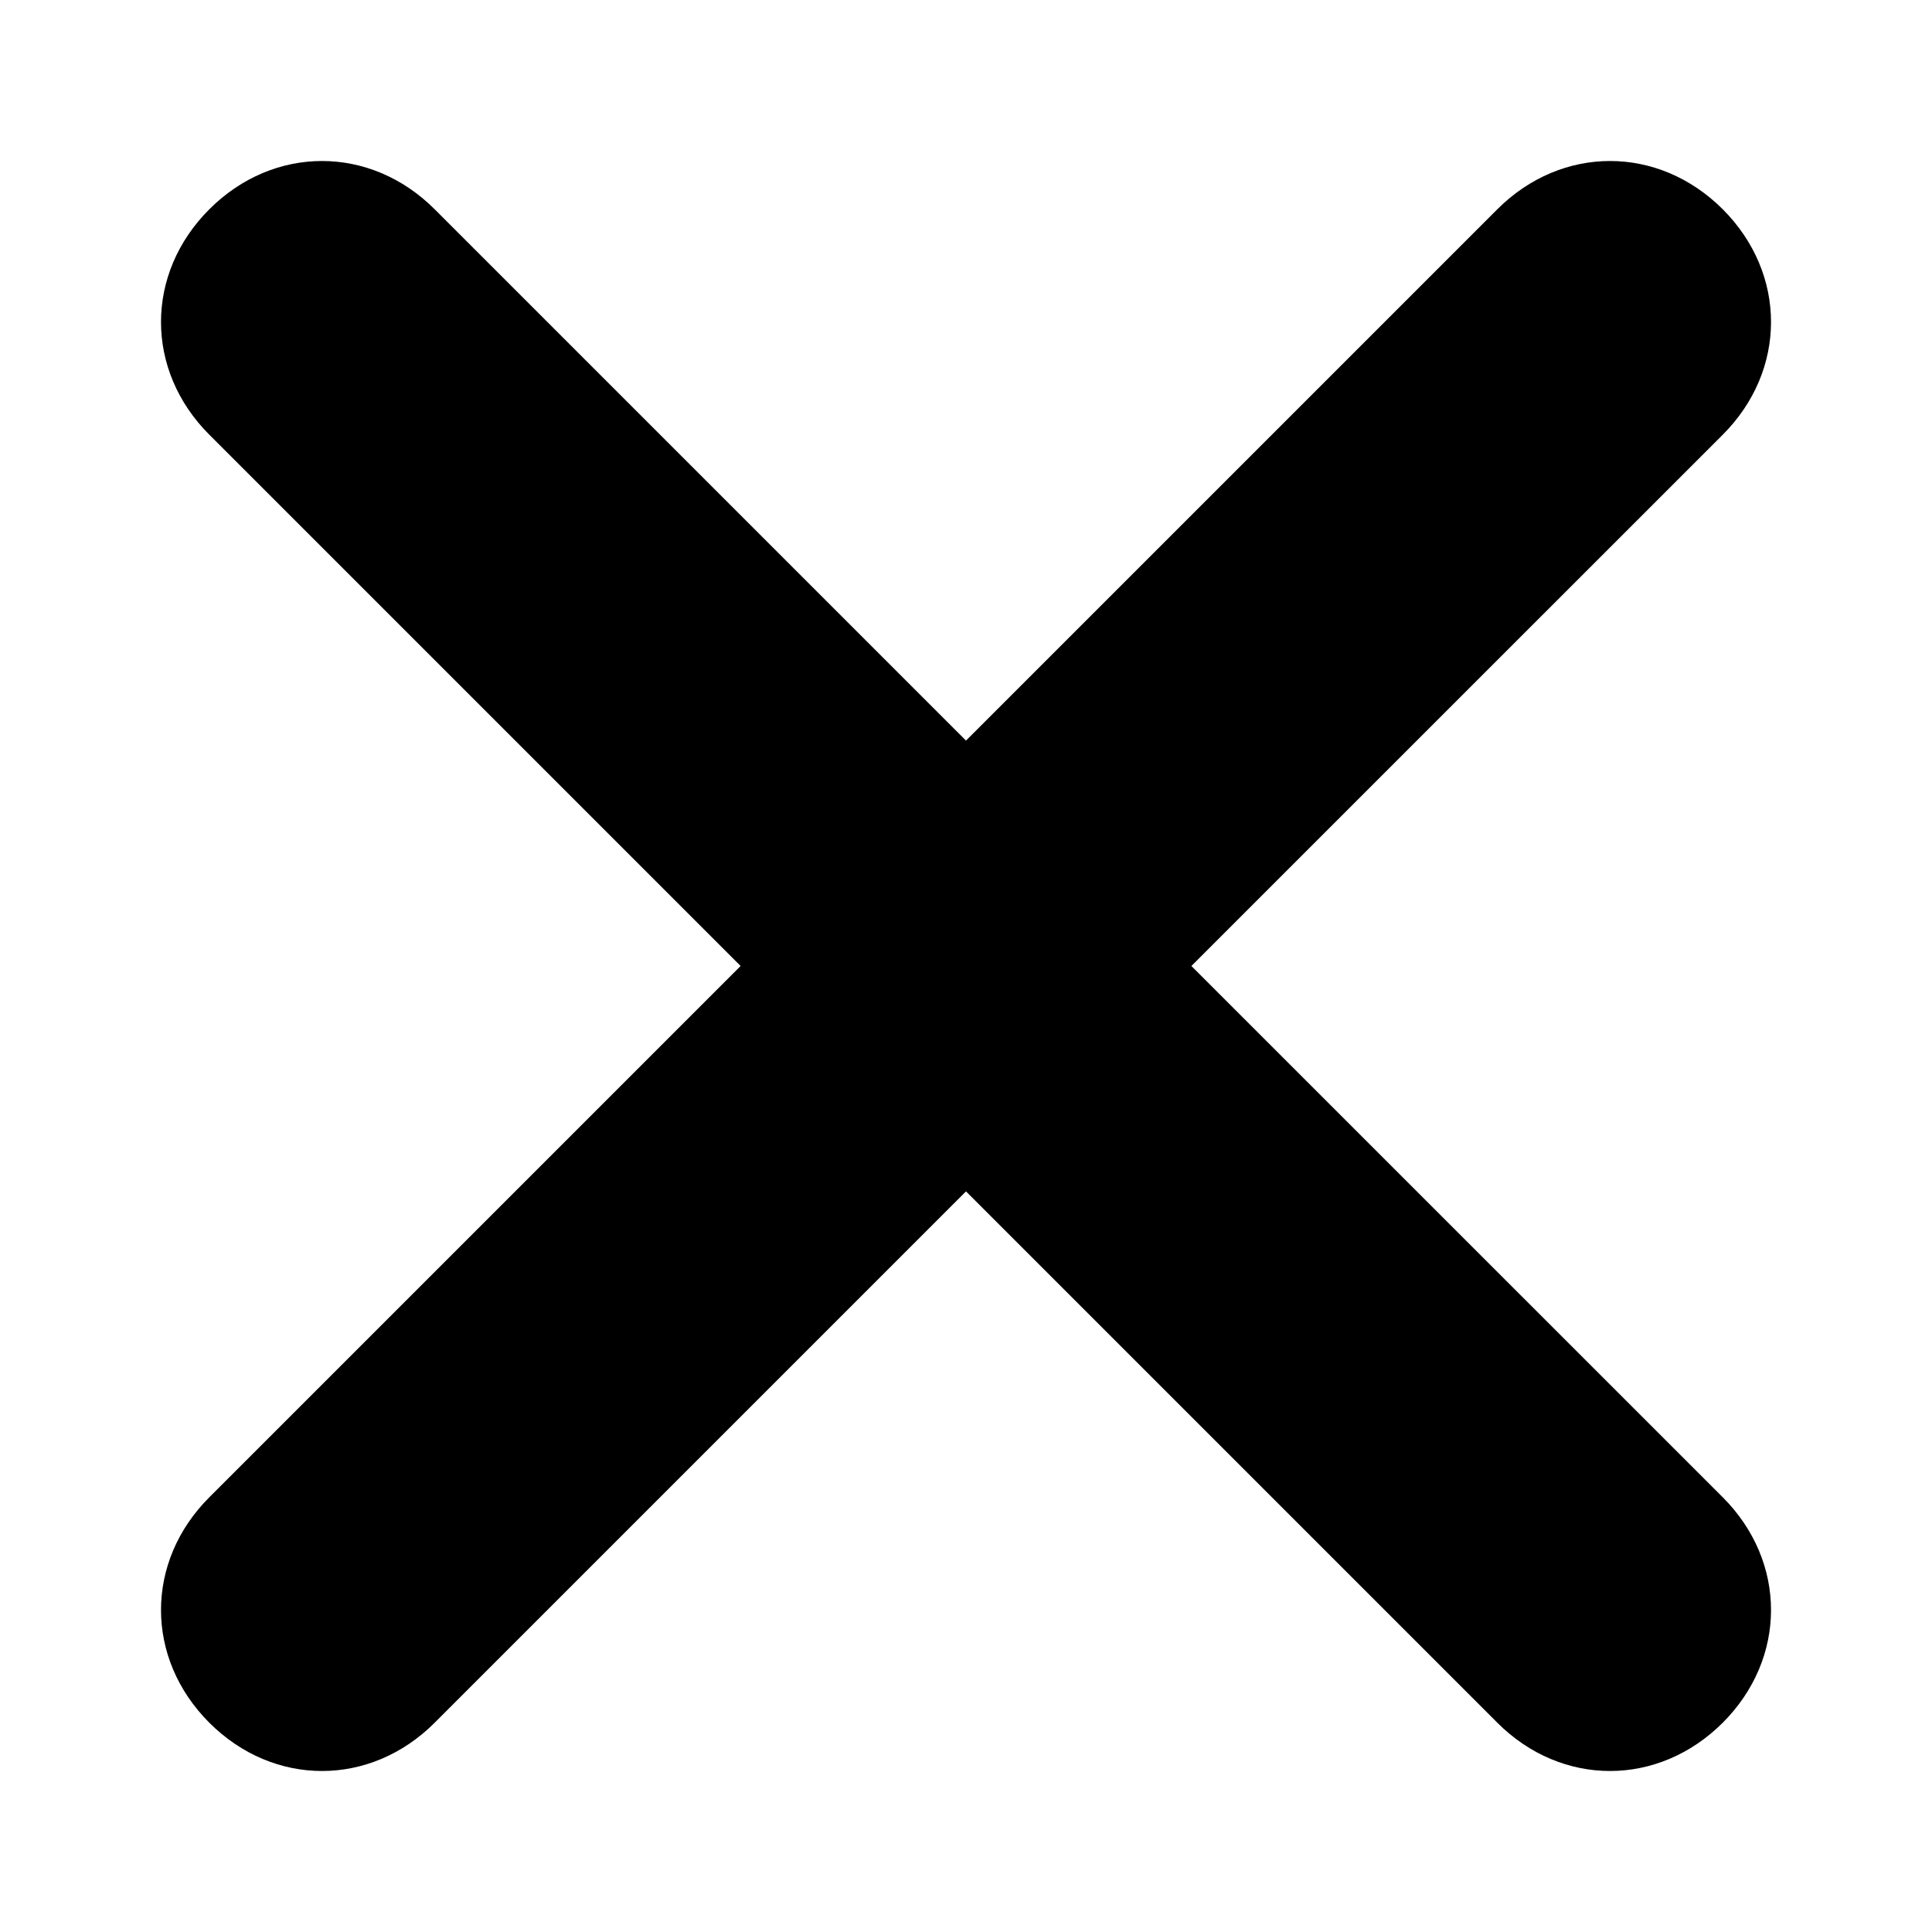
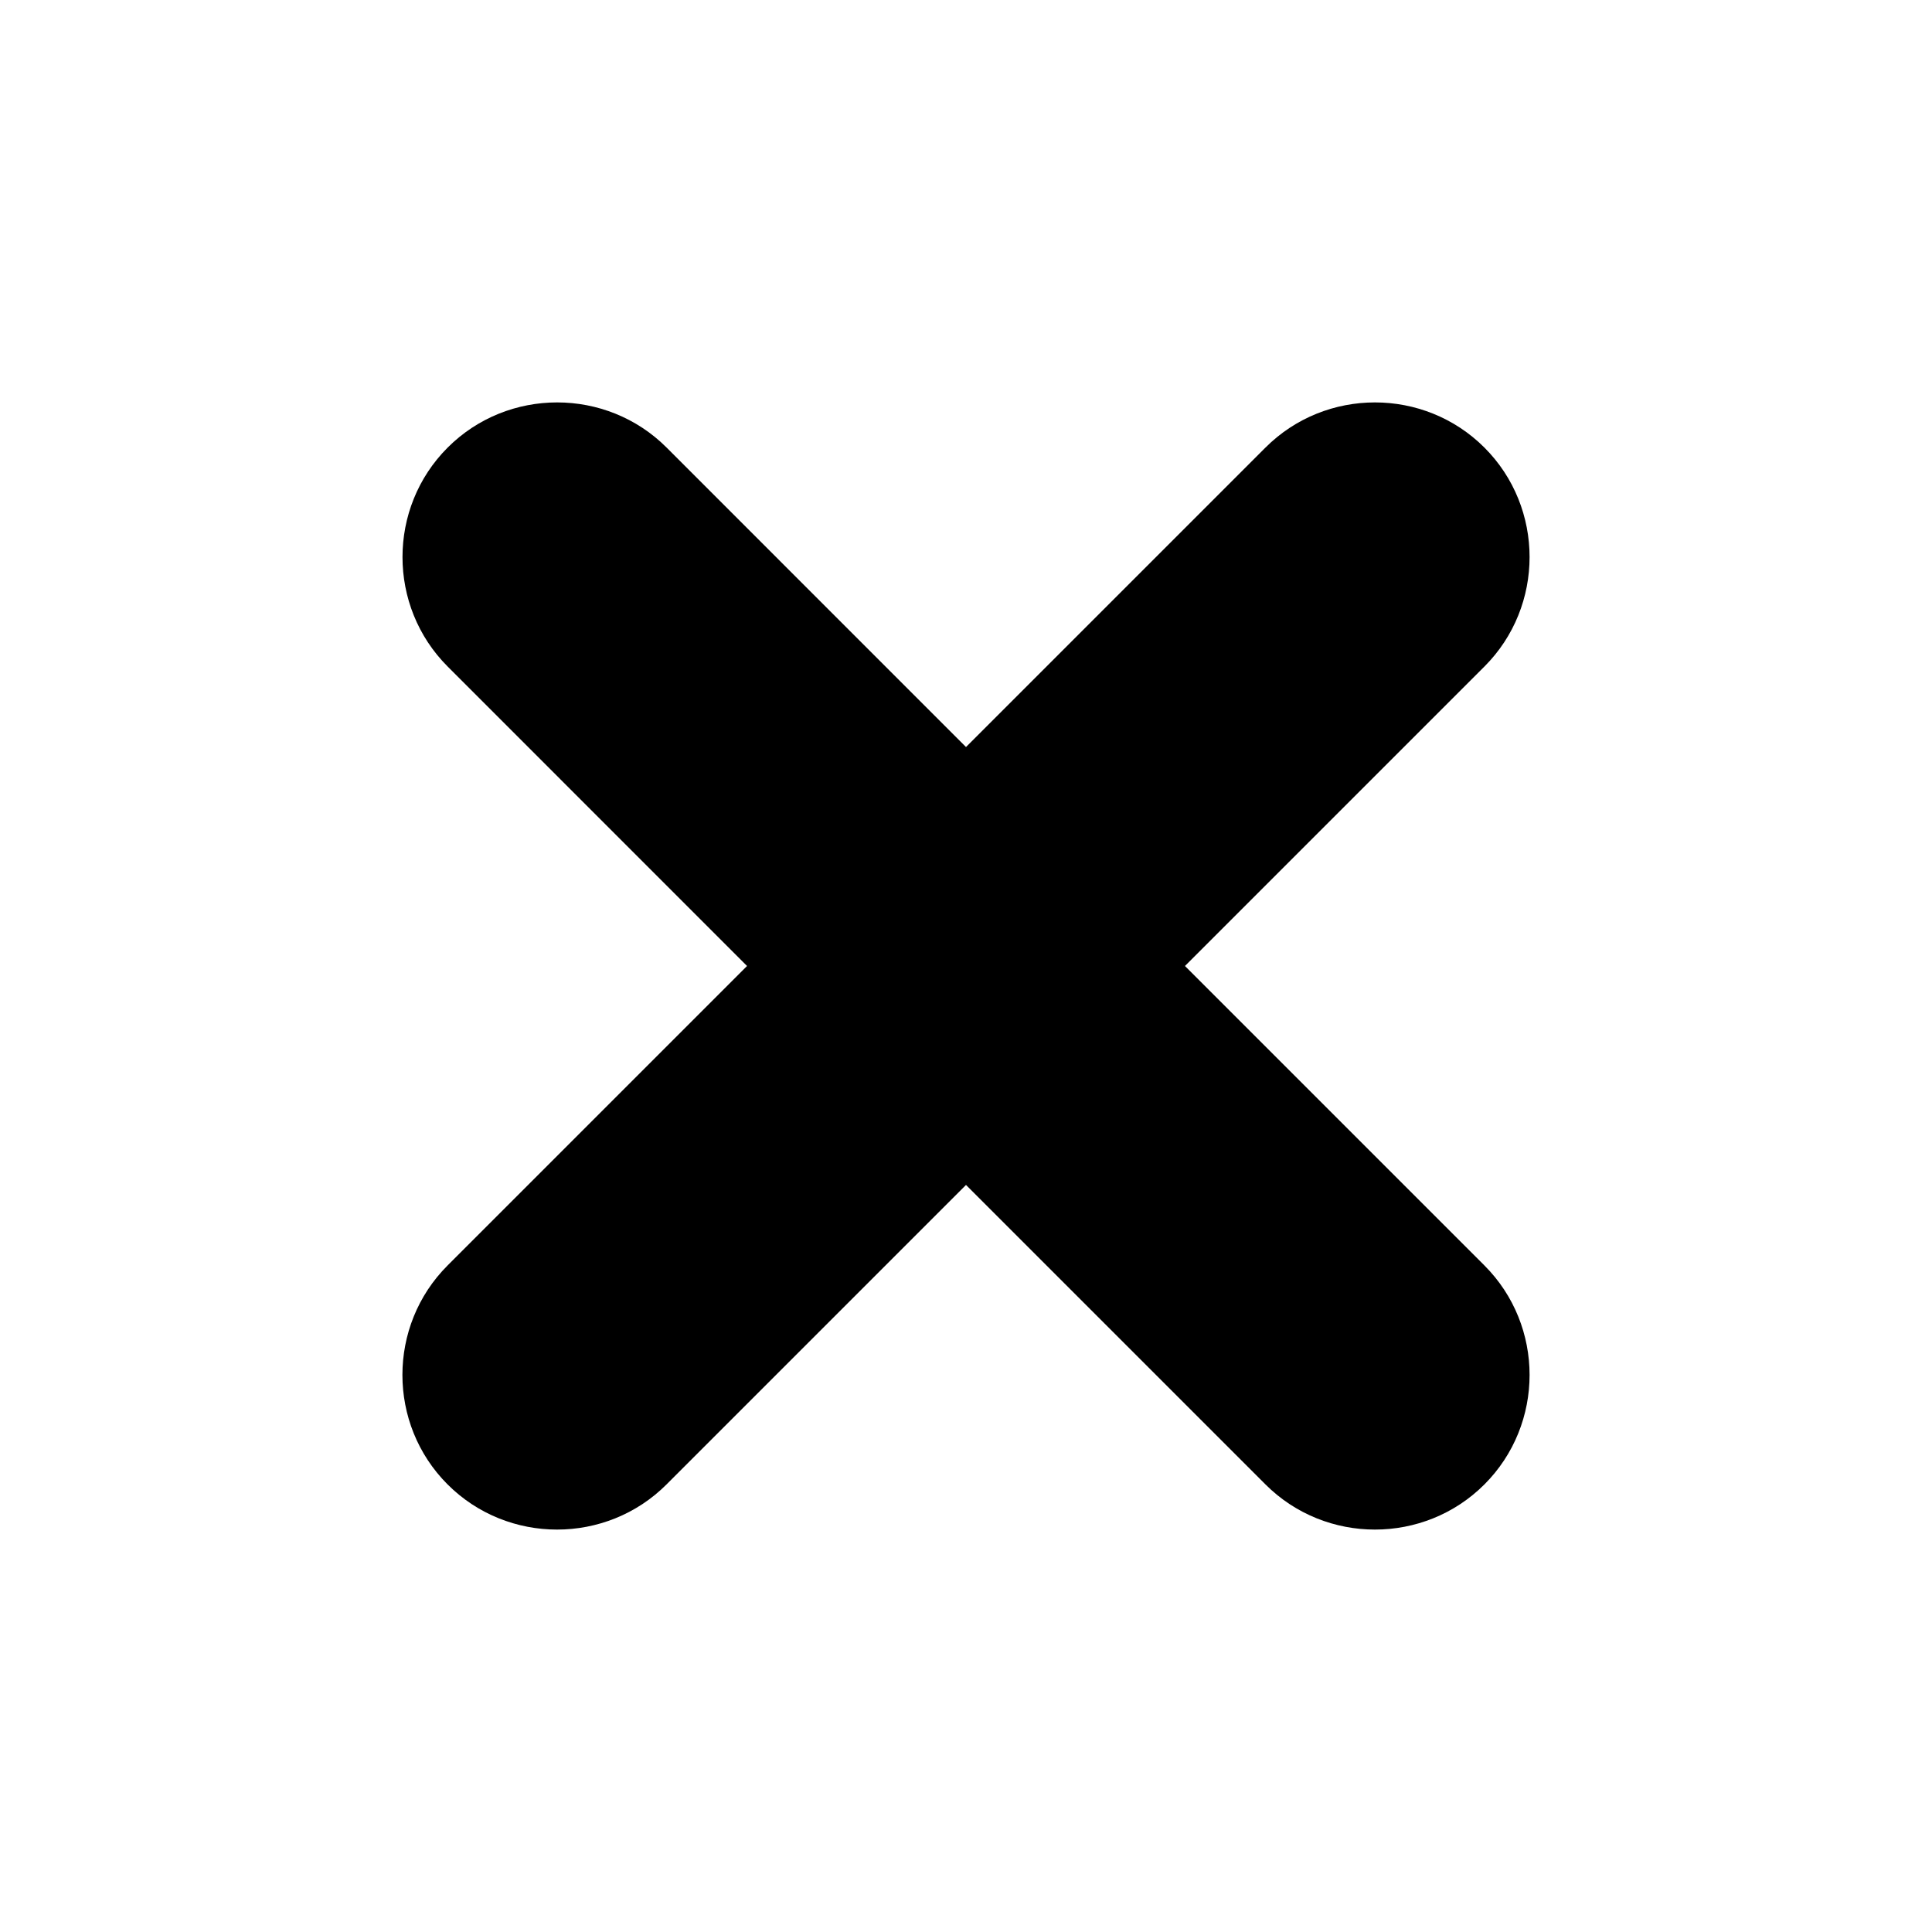
<svg xmlns="http://www.w3.org/2000/svg" width="24" height="24" viewBox="0 0 24 24">
-   <path d="M14.8 12l6.601-6.6c.799-.8.799-2 0-2.8-.801-.8-2-.8-2.801 0l-6.6 6.6-6.6-6.6c-.8-.8-2-.8-2.8 0-.8.8-.8 2 0 2.8l6.6 6.6-6.6 6.6c-.8.8-.8 2 0 2.8.4.4.9.6 1.4.6.5 0 1-.2 1.4-.6l6.6-6.6 6.6 6.6c.4.4.9.6 1.4.6.5 0 1-.2 1.401-.6.799-.8.799-2 0-2.8l-6.601-6.6z" />
+   <path d="M14.72 12l3.72 3.72c.748.748.748 1.972 0 2.72-.748.748-1.972.748-2.72 0L12 14.72l-3.72 3.72c-.748.748-1.972.748-2.72 0-.748-.748-.748-1.972 0-2.72L9.28 12 5.561 8.28c-.748-.748-.748-1.972 0-2.72.748-.748 1.972-.748 2.72 0L12 9.28l3.72-3.72c.748-.748 1.972-.748 2.72 0 .748.748.748 1.972 0 2.72L14.72 12z" />
</svg>
